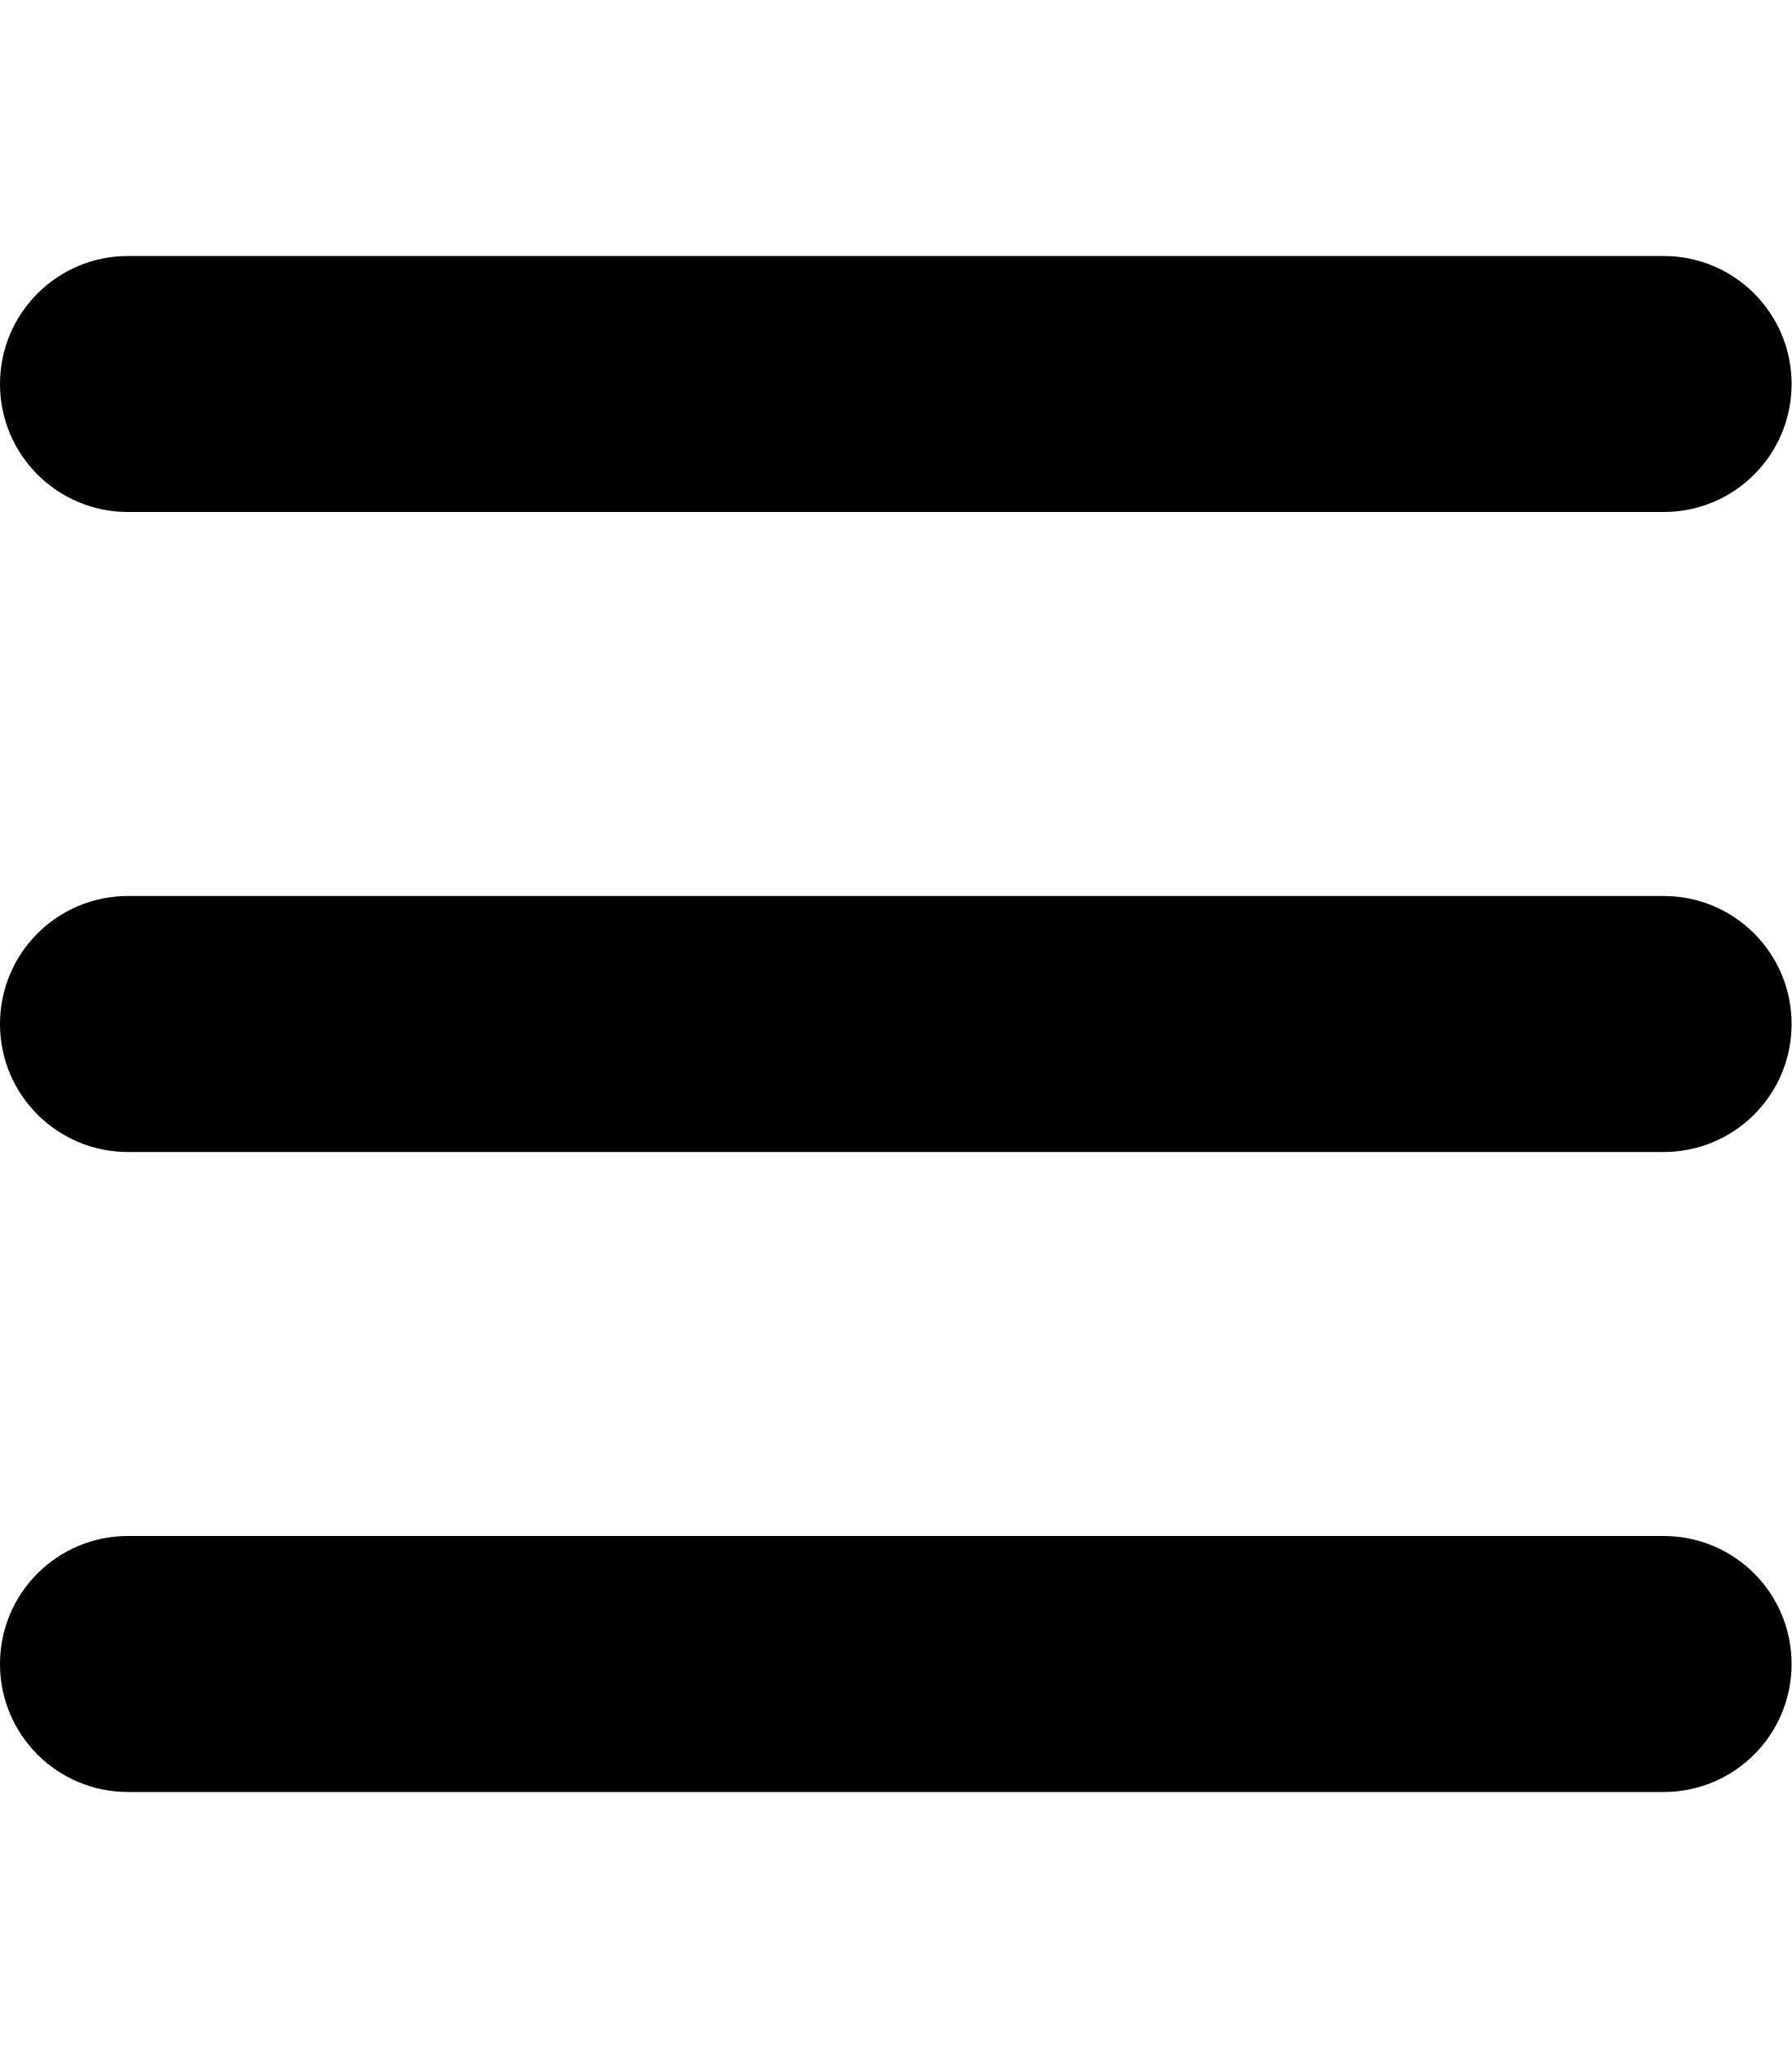
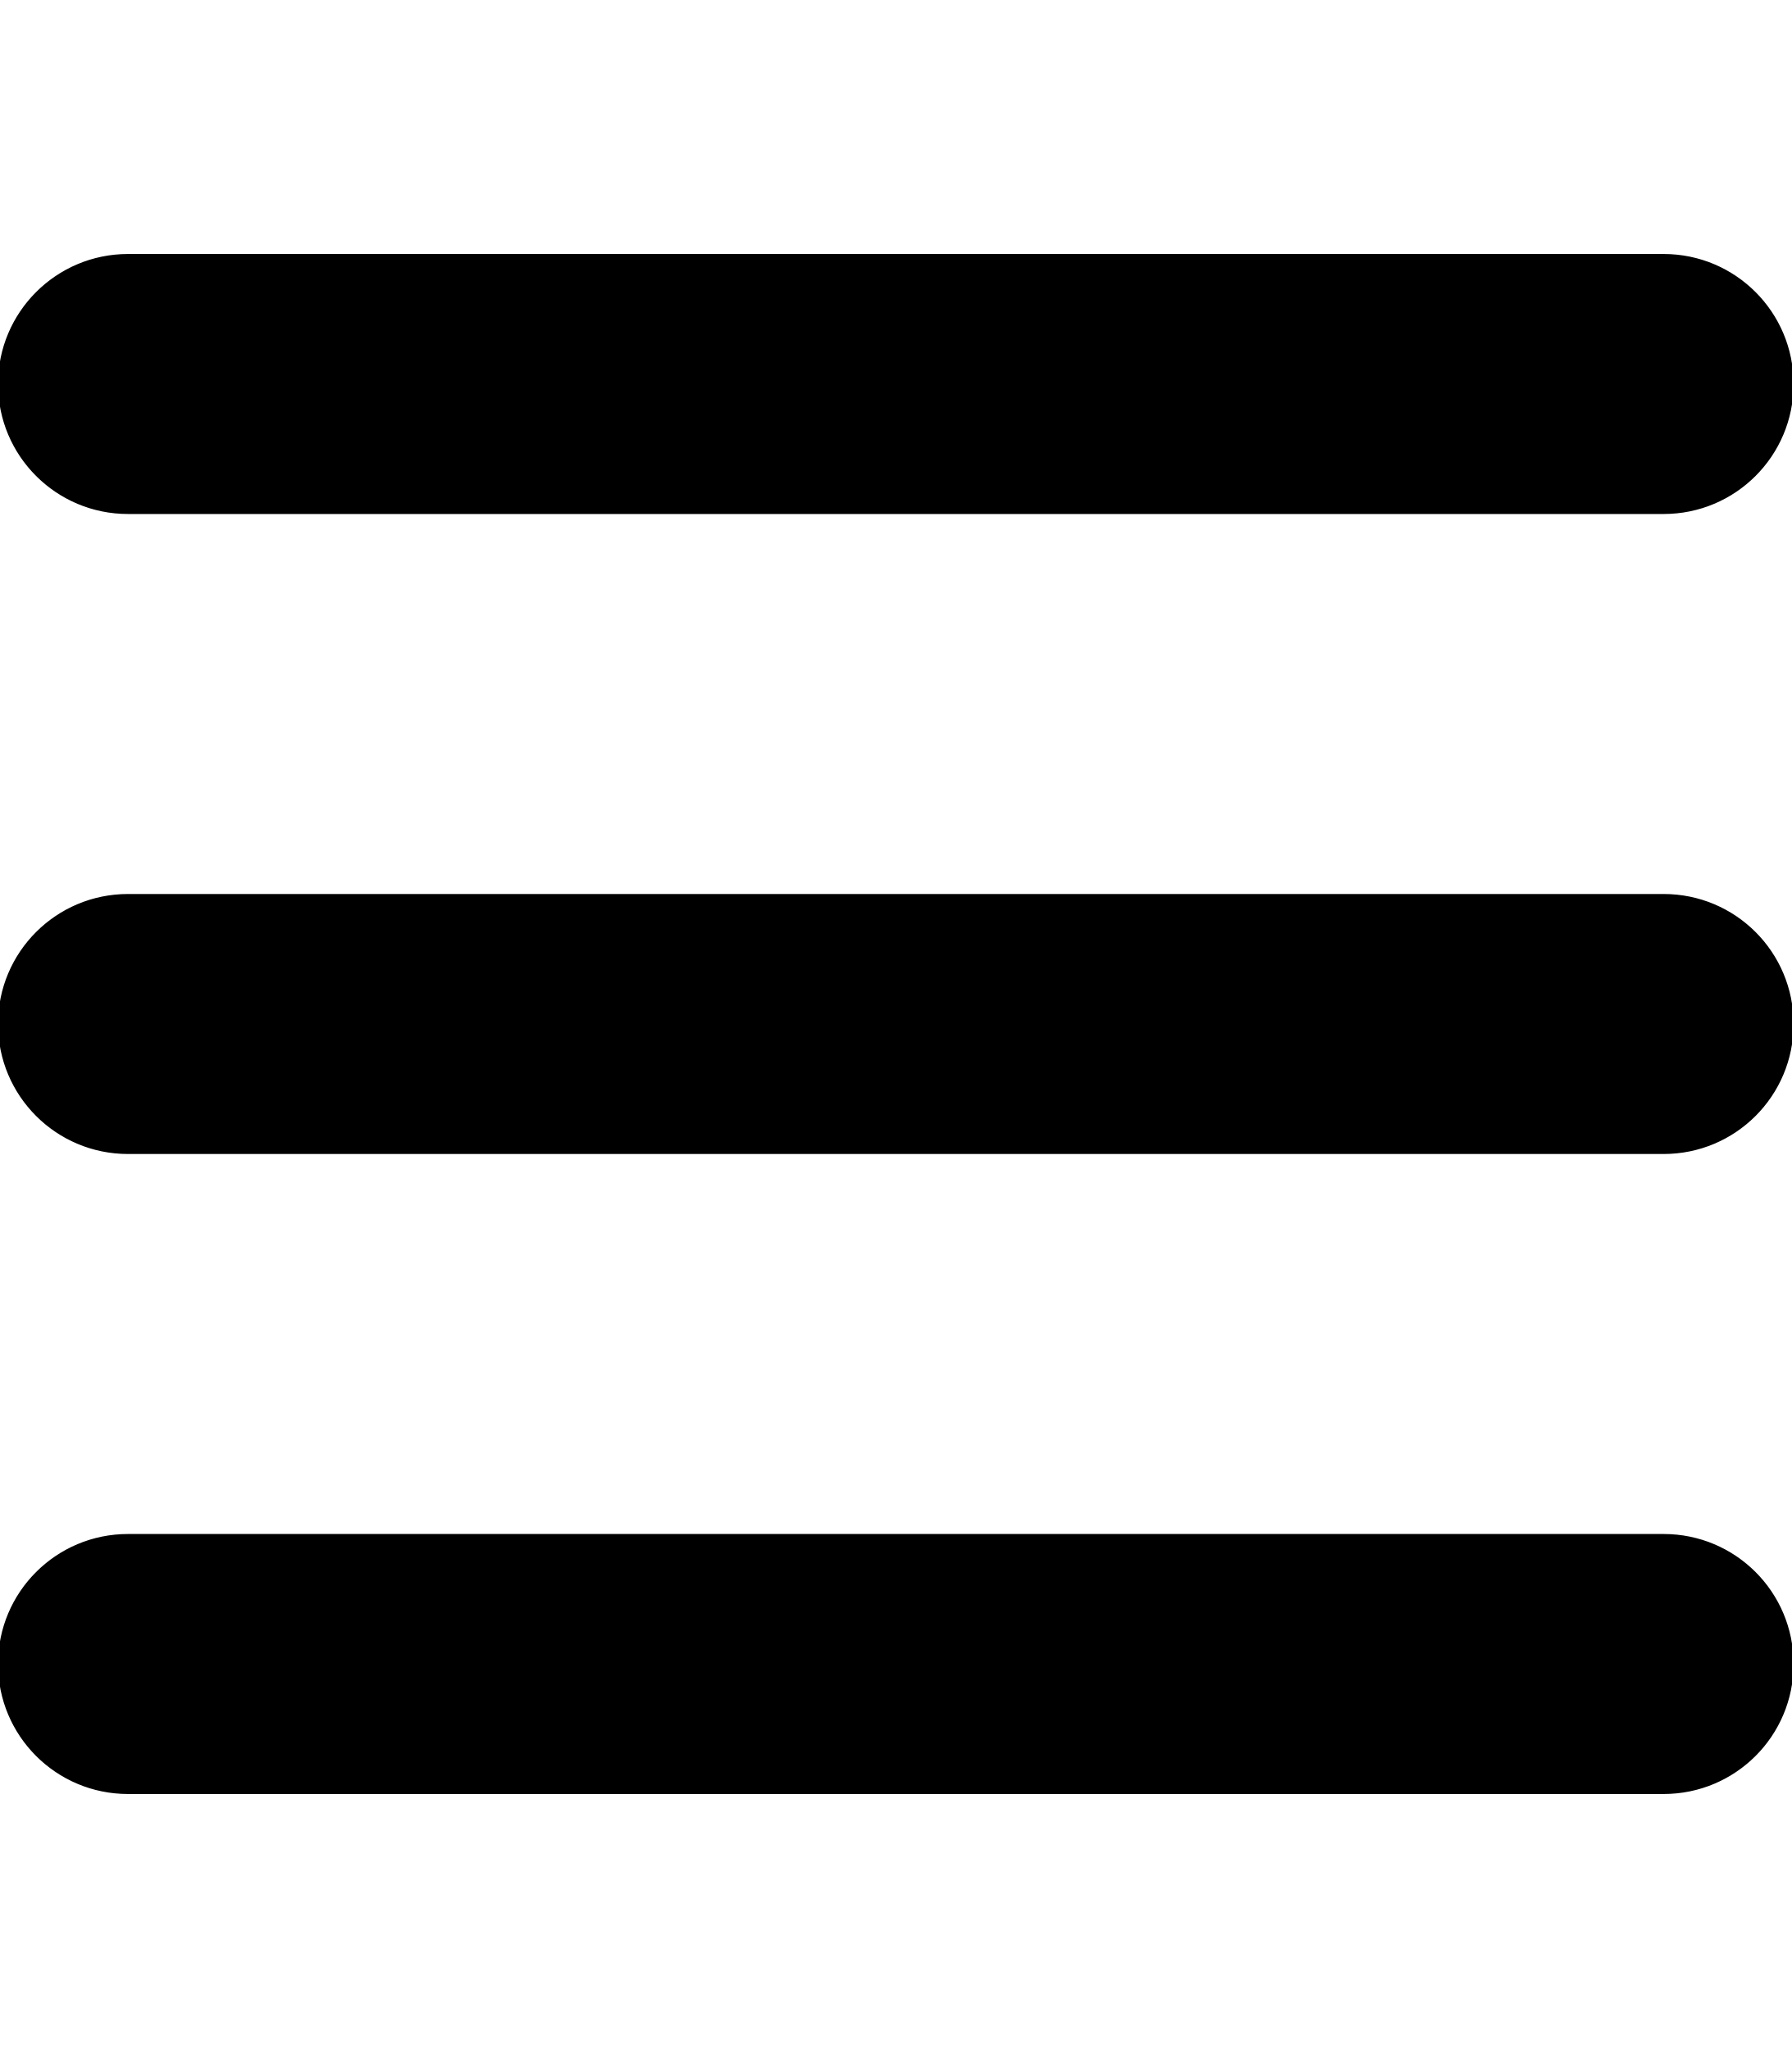
- <svg xmlns="http://www.w3.org/2000/svg" viewBox="0 0 448 512">
-   <path d="M0 96C0 78.33 14.33 64 32 64H416C433.7 64 448 78.33 448 96C448 113.7 433.7 128 416 128H32C14.33 128 0 113.7 0 96zM0 256C0 238.3 14.33 224 32 224H416C433.7 224 448 238.3 448 256C448 273.7 433.7 288 416 288H32C14.33 288 0 273.7 0 256zM416 448H32C14.33 448 0 433.7 0 416C0 398.3 14.33 384 32 384H416C433.7 384 448 398.3 448 416C448 433.7 433.7 448 416 448z" />
+ <svg xmlns="http://www.w3.org/2000/svg" viewBox="0 0 448 512" version="1.1" id="svg4">
+   <defs id="defs8" />
+   <path d="M0 96C0 78.33 14.33 64 32 64H416C433.7 64 448 78.33 448 96C448 113.7 433.7 128 416 128H32C14.33 128 0 113.7 0 96zM0 256C0 238.3 14.33 224 32 224H416C433.7 224 448 238.3 448 256C448 273.7 433.7 288 416 288H32C14.33 288 0 273.7 0 256zM416 448H32C14.33 448 0 433.7 0 416C0 398.3 14.33 384 32 384H416C433.7 384 448 398.3 448 416C448 433.7 433.7 448 416 448z" id="path2" style="stroke:#000000;stroke-opacity:1" />
</svg>
